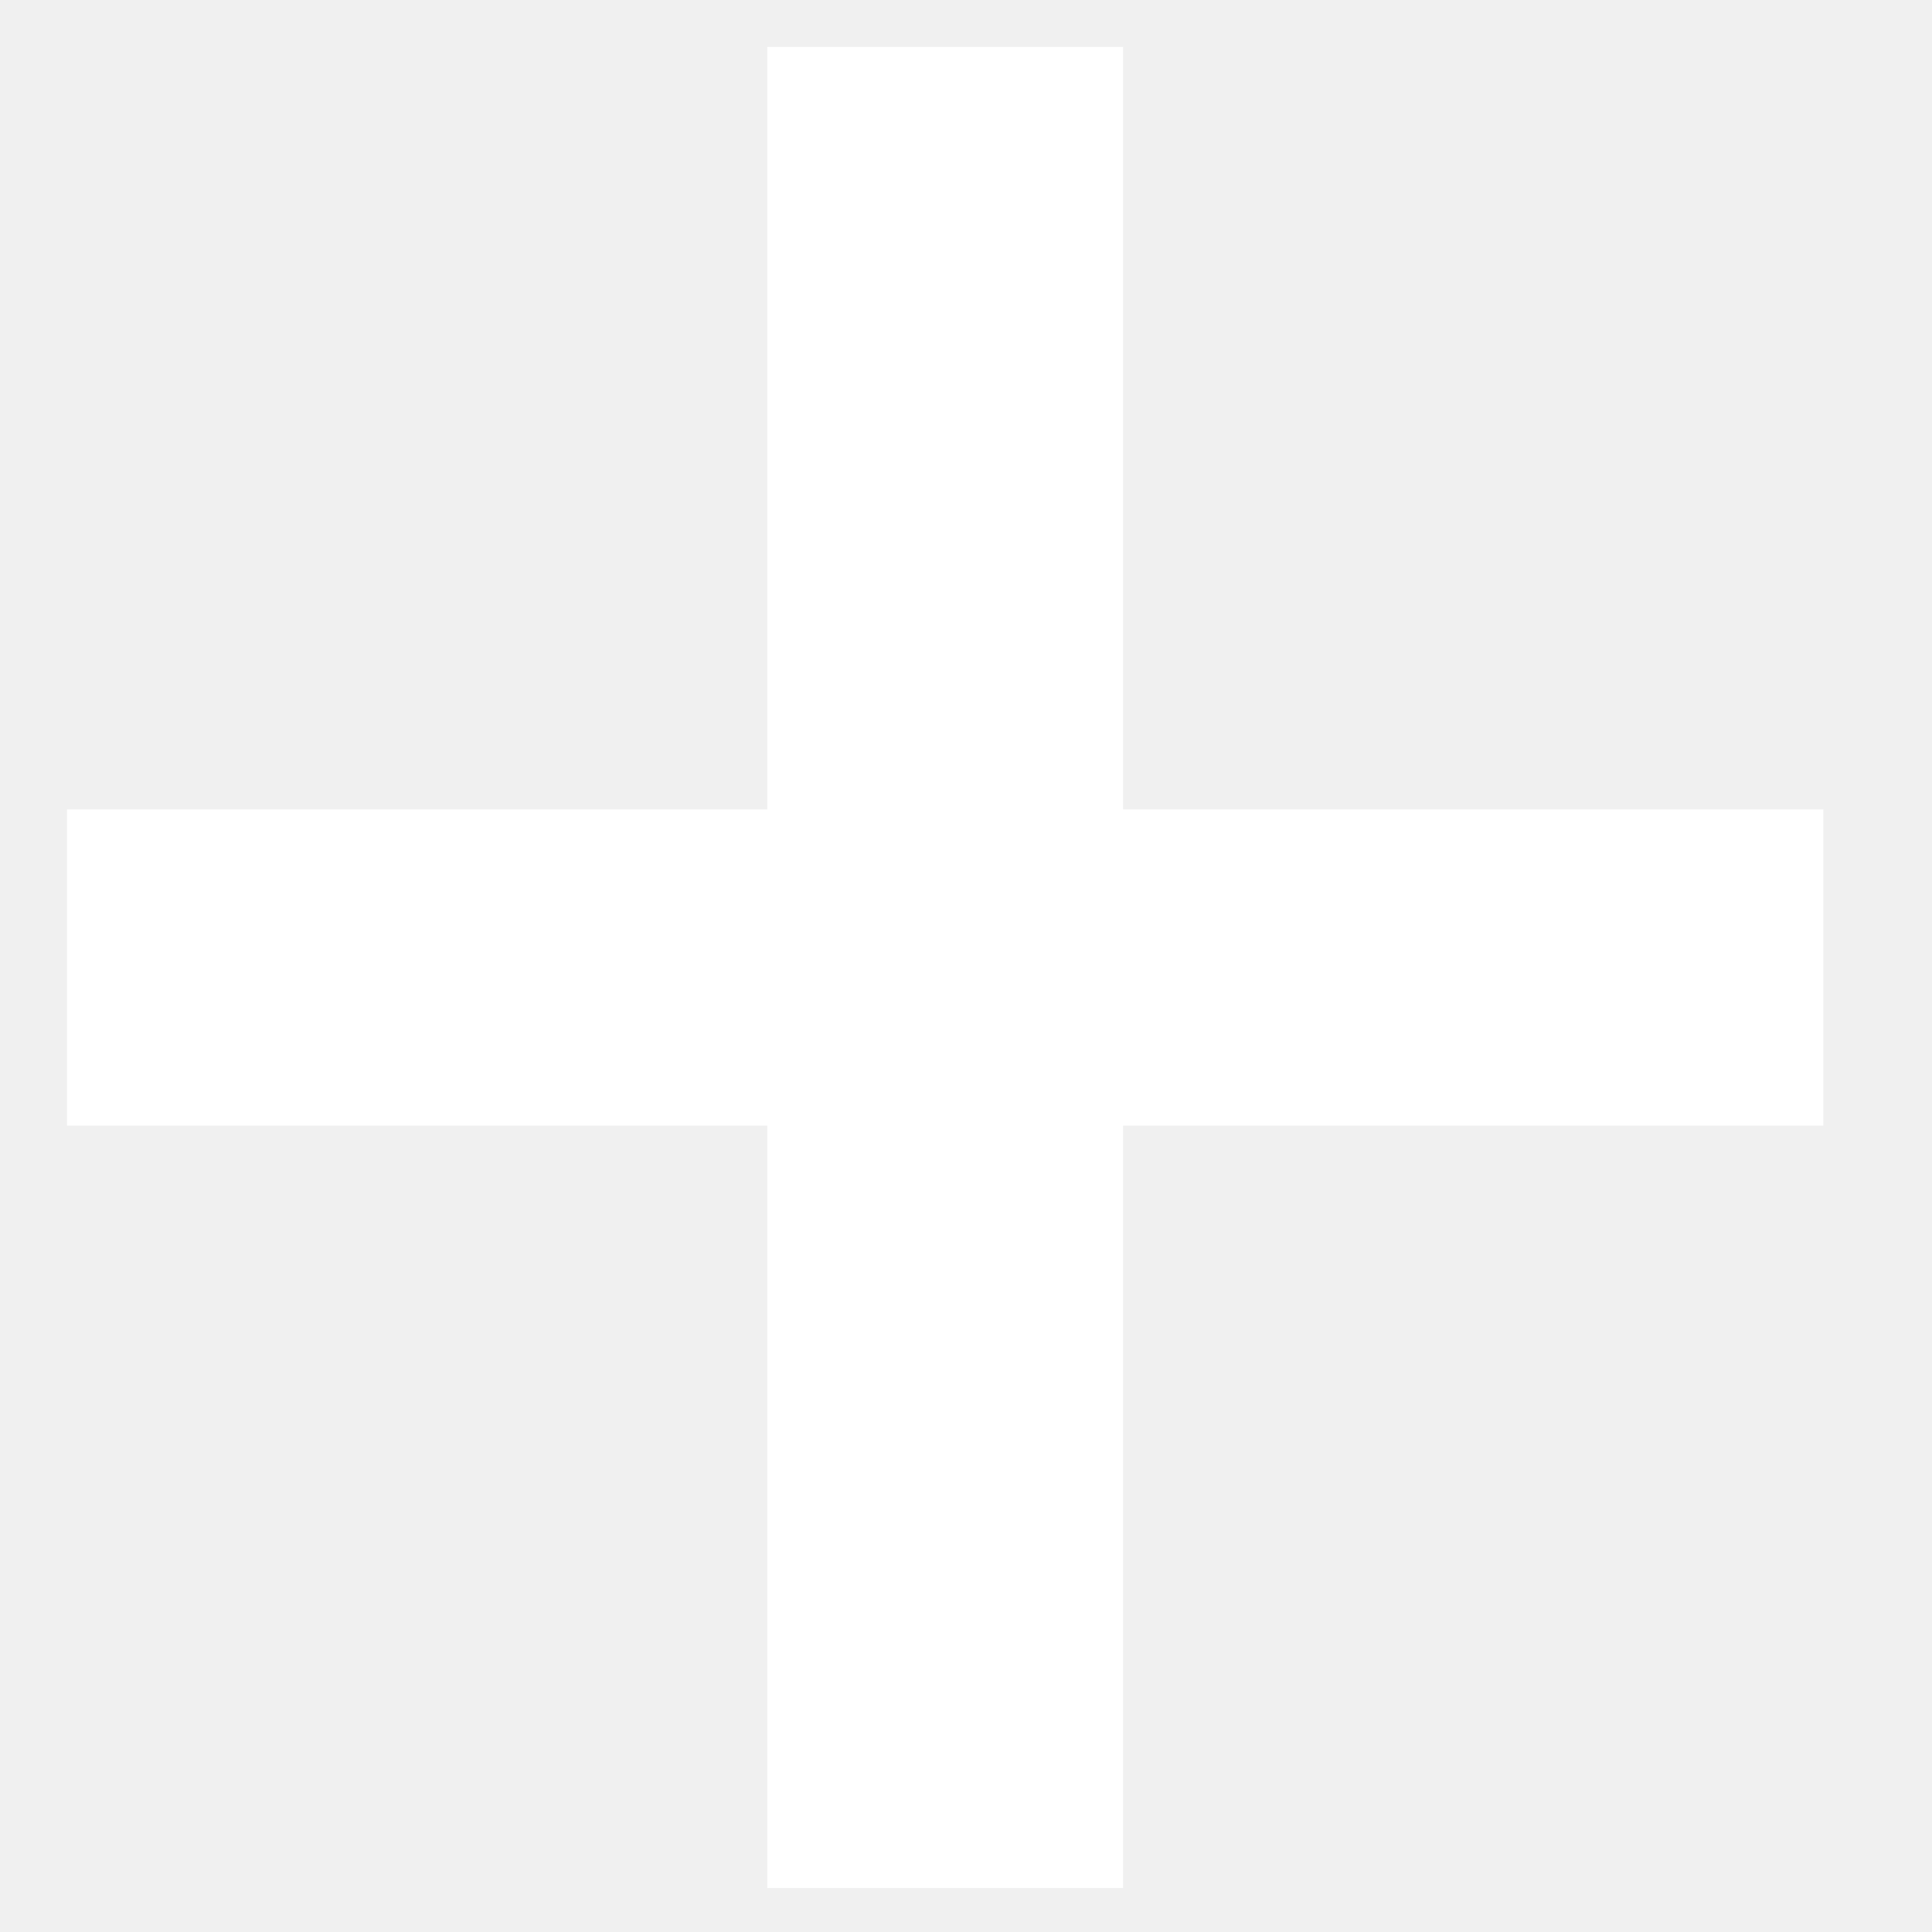
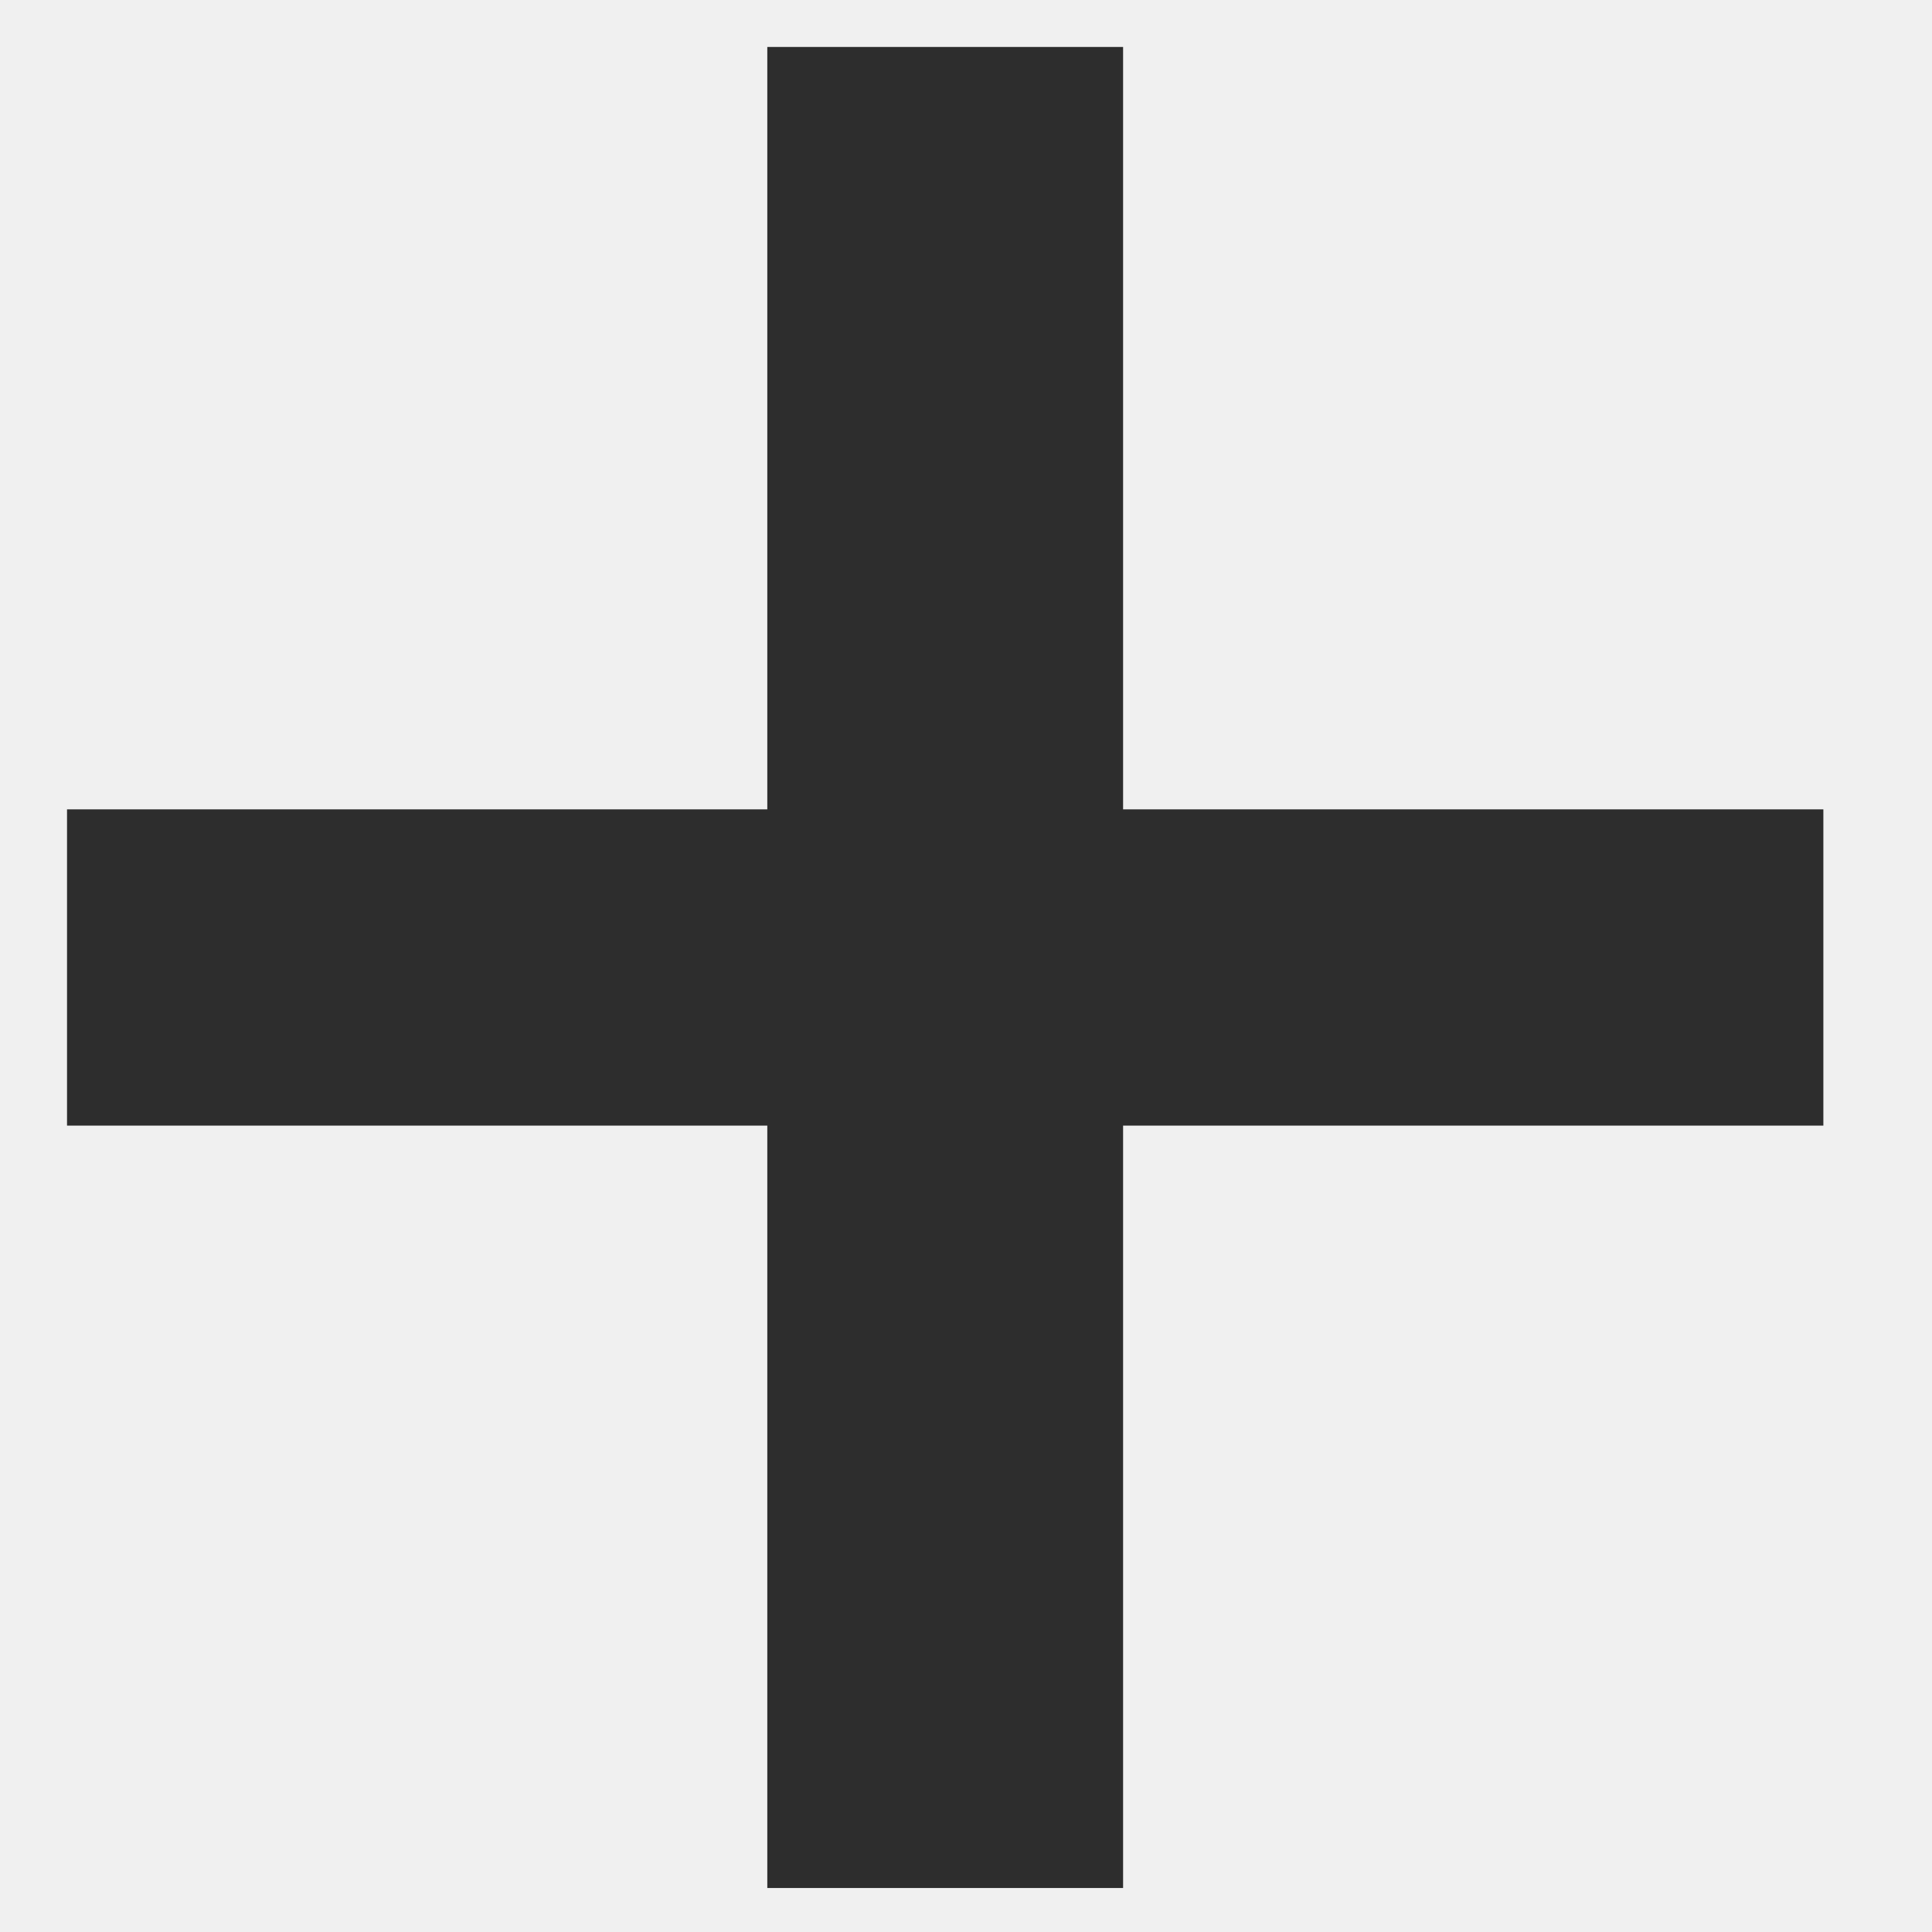
<svg xmlns="http://www.w3.org/2000/svg" width="13" height="13" viewBox="0 0 13 13" fill="none">
-   <path d="M12.269 5.446V7.574H7.557V12.704H5.163V7.574H0.451V5.446H5.163V0.316H7.557V5.446H12.269Z" fill="white" />
+   <path d="M12.269 5.446V7.574H7.557V12.704H5.163V7.574H0.451V5.446H5.163V0.316H7.557V5.446H12.269Z" fill="#2D2D2D" />
</svg>
